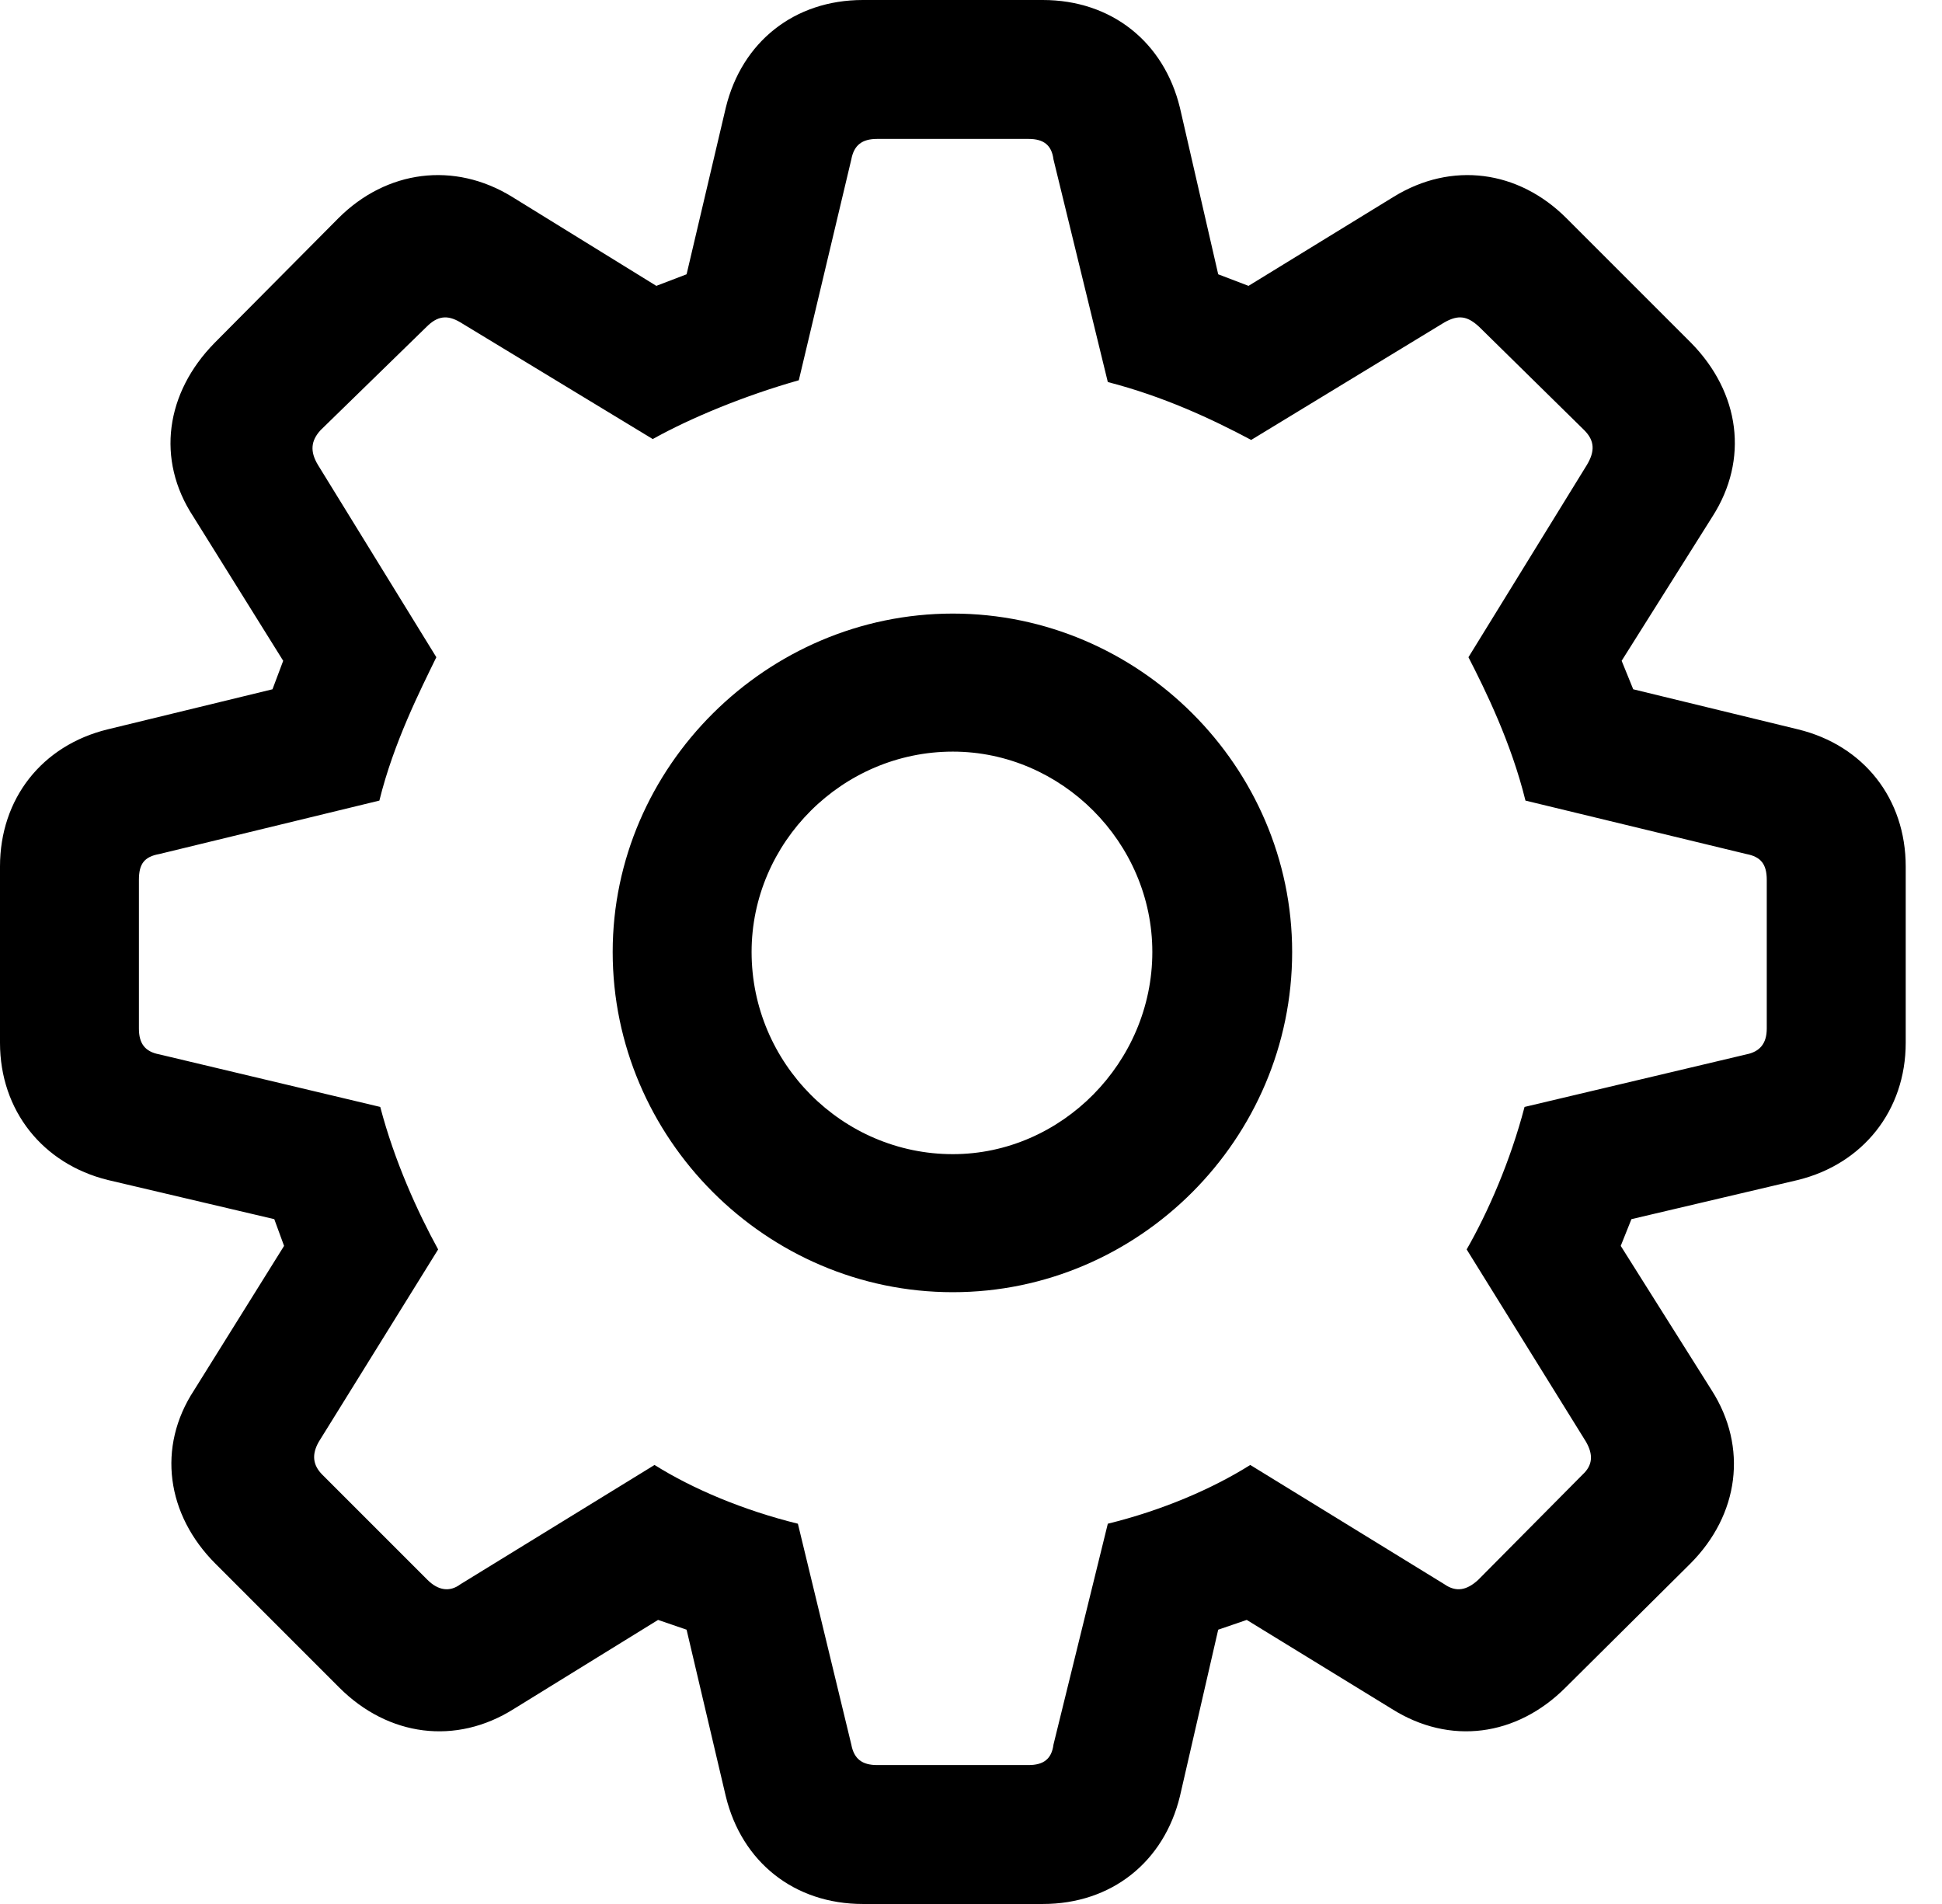
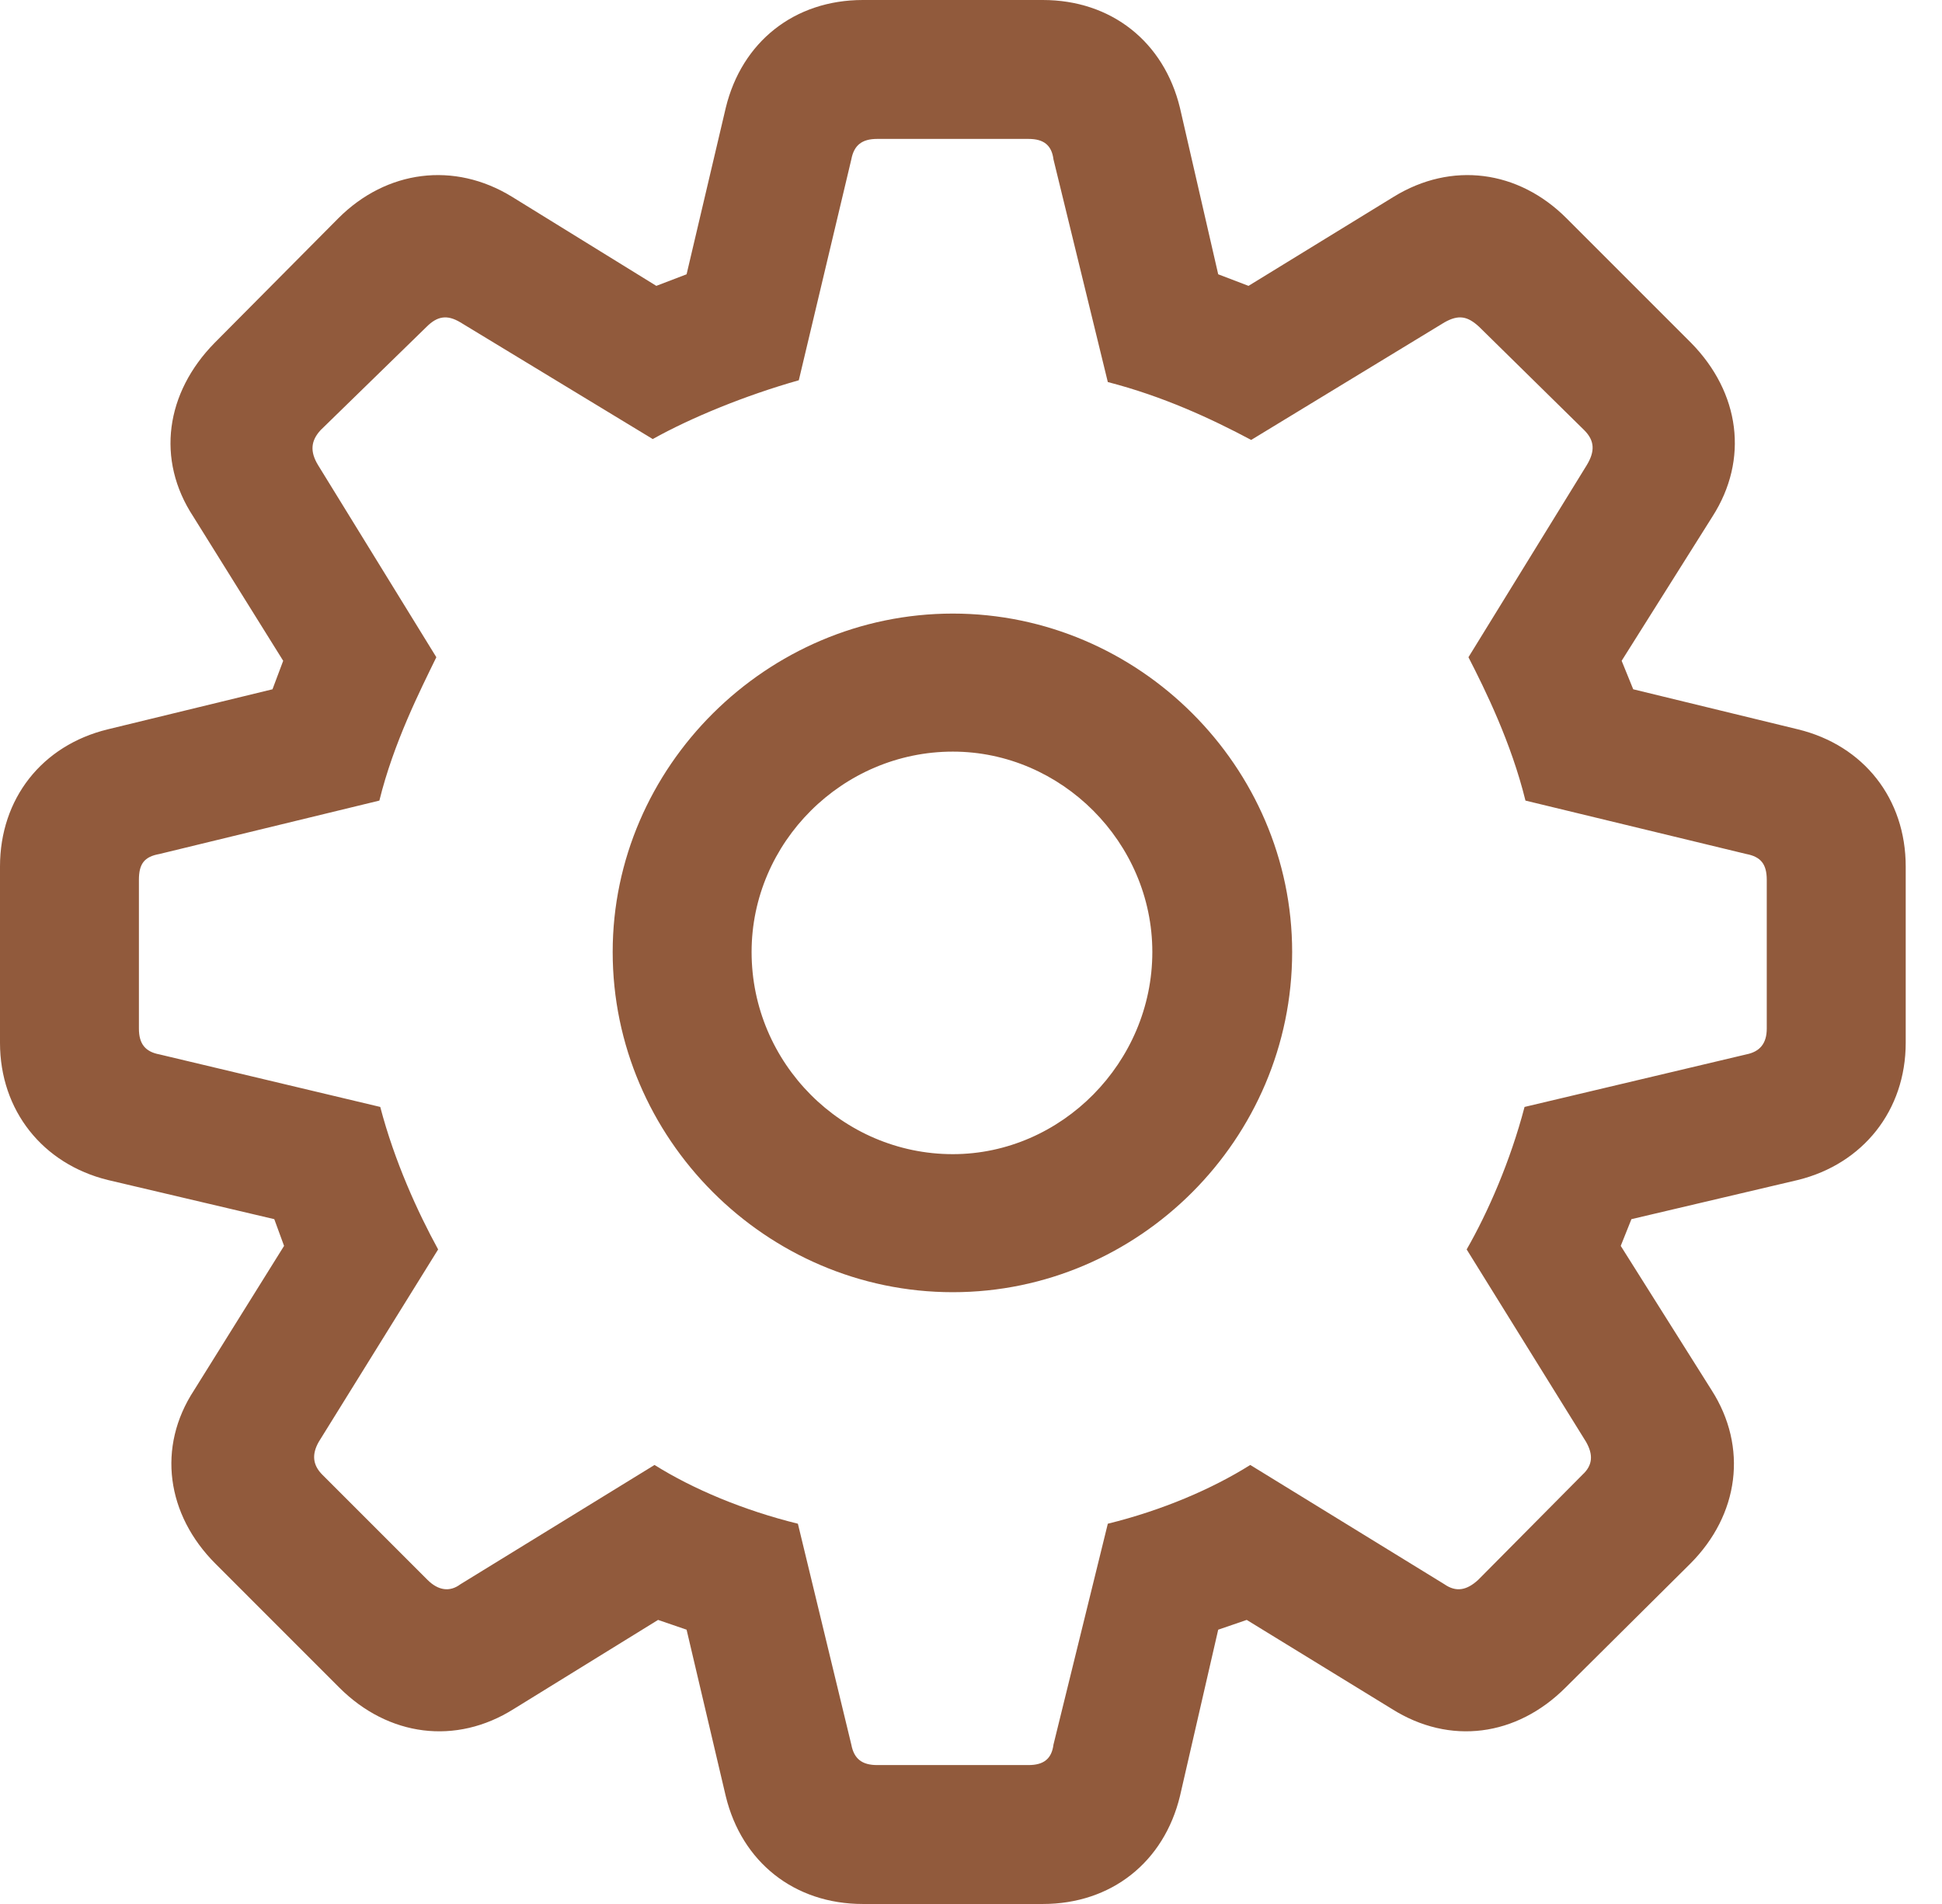
<svg xmlns="http://www.w3.org/2000/svg" width="51" height="50" viewBox="0 0 51 50" fill="none">
-   <path d="M22.661 50H27.385C29.186 50 30.566 48.901 30.987 47.17L31.992 42.797L32.741 42.54L36.553 44.878C38.073 45.837 39.827 45.603 41.113 44.317L44.387 41.066C45.673 39.78 45.907 38.003 44.949 36.506L42.563 32.718L42.844 32.016L47.217 30.987C48.924 30.566 50.047 29.163 50.047 27.385V22.755C50.047 20.977 48.948 19.574 47.217 19.153L42.891 18.101L42.587 17.353L44.972 13.564C45.931 12.067 45.697 10.313 44.411 9.004L41.137 5.73C39.874 4.467 38.12 4.233 36.6 5.168L32.788 7.507L31.992 7.203L30.987 2.83C30.566 1.099 29.186 0 27.385 0H22.661C20.861 0 19.481 1.099 19.06 2.83L18.031 7.203L17.236 7.507L13.447 5.168C11.927 4.233 10.15 4.467 8.887 5.73L5.636 9.004C4.35 10.313 4.093 12.067 5.075 13.564L7.437 17.353L7.156 18.101L2.83 19.153C1.099 19.574 0 20.977 0 22.755V27.385C0 29.163 1.123 30.566 2.83 30.987L7.203 32.016L7.46 32.718L5.098 36.506C4.116 38.003 4.373 39.78 5.66 41.066L8.91 44.317C10.196 45.603 11.974 45.837 13.494 44.878L17.282 42.54L18.031 42.797L19.06 47.17C19.481 48.901 20.861 50 22.661 50ZM23.035 46.352C22.638 46.352 22.427 46.188 22.357 45.814L20.954 40.014C19.528 39.663 18.195 39.102 17.189 38.471L12.091 41.604C11.81 41.815 11.506 41.768 11.225 41.487L8.466 38.728C8.209 38.471 8.185 38.19 8.372 37.862L11.506 32.811C10.968 31.829 10.36 30.496 9.986 29.069L4.186 27.689C3.812 27.619 3.648 27.409 3.648 27.011V23.106C3.648 22.685 3.789 22.498 4.186 22.427L9.963 21.024C10.337 19.504 11.038 18.124 11.459 17.259L8.349 12.208C8.138 11.857 8.162 11.576 8.419 11.296L11.202 8.583C11.483 8.302 11.74 8.255 12.091 8.466L17.142 11.53C18.148 10.968 19.574 10.383 20.978 9.986L22.357 4.186C22.427 3.812 22.638 3.648 23.035 3.648H27.011C27.409 3.648 27.619 3.812 27.666 4.186L29.093 10.033C30.543 10.407 31.805 10.992 32.858 11.553L37.933 8.466C38.307 8.255 38.541 8.302 38.845 8.583L41.604 11.296C41.885 11.576 41.885 11.857 41.675 12.208L38.564 17.259C39.008 18.124 39.687 19.504 40.061 21.024L45.861 22.427C46.235 22.498 46.398 22.685 46.398 23.106V27.011C46.398 27.409 46.211 27.619 45.861 27.689L40.037 29.069C39.663 30.496 39.079 31.829 38.517 32.811L41.651 37.862C41.838 38.19 41.838 38.471 41.557 38.728L38.821 41.487C38.517 41.768 38.237 41.815 37.933 41.604L32.834 38.471C31.829 39.102 30.519 39.663 29.093 40.014L27.666 45.814C27.619 46.188 27.409 46.352 27.011 46.352H23.035ZM25.023 33.934C29.911 33.934 33.934 29.911 33.934 25C33.934 20.136 29.911 16.113 25.023 16.113C20.136 16.113 16.09 20.136 16.09 25C16.09 29.888 20.112 33.934 25.023 33.934ZM25.023 30.309C22.123 30.309 19.738 27.923 19.738 25C19.738 22.123 22.123 19.738 25.023 19.738C27.877 19.738 30.262 22.123 30.262 25C30.262 27.9 27.877 30.309 25.023 30.309Z" fill="black" />
+   <path d="M22.661 50H27.385C29.186 50 30.566 48.901 30.987 47.17L31.992 42.797L32.741 42.54L36.553 44.878C38.073 45.837 39.827 45.603 41.113 44.317L44.387 41.066C45.673 39.78 45.907 38.003 44.949 36.506L42.563 32.718L42.844 32.016L47.217 30.987C48.924 30.566 50.047 29.163 50.047 27.385V22.755C50.047 20.977 48.948 19.574 47.217 19.153L42.891 18.101L42.587 17.353L44.972 13.564C45.931 12.067 45.697 10.313 44.411 9.004L41.137 5.73C39.874 4.467 38.12 4.233 36.6 5.168L32.788 7.507L31.992 7.203L30.987 2.83C30.566 1.099 29.186 0 27.385 0H22.661C20.861 0 19.481 1.099 19.06 2.83L18.031 7.203L17.236 7.507L13.447 5.168C11.927 4.233 10.15 4.467 8.887 5.73L5.636 9.004C4.35 10.313 4.093 12.067 5.075 13.564L7.437 17.353L7.156 18.101L2.83 19.153C1.099 19.574 0 20.977 0 22.755V27.385C0 29.163 1.123 30.566 2.83 30.987L7.203 32.016L7.46 32.718L5.098 36.506C4.116 38.003 4.373 39.78 5.66 41.066L8.91 44.317C10.196 45.603 11.974 45.837 13.494 44.878L17.282 42.54L18.031 42.797L19.06 47.17C19.481 48.901 20.861 50 22.661 50ZM23.035 46.352C22.638 46.352 22.427 46.188 22.357 45.814L20.954 40.014C19.528 39.663 18.195 39.102 17.189 38.471L12.091 41.604C11.81 41.815 11.506 41.768 11.225 41.487L8.466 38.728C8.209 38.471 8.185 38.19 8.372 37.862L11.506 32.811C10.968 31.829 10.36 30.496 9.986 29.069L4.186 27.689C3.812 27.619 3.648 27.409 3.648 27.011V23.106C3.648 22.685 3.789 22.498 4.186 22.427L9.963 21.024C10.337 19.504 11.038 18.124 11.459 17.259L8.349 12.208C8.138 11.857 8.162 11.576 8.419 11.296L11.202 8.583C11.483 8.302 11.74 8.255 12.091 8.466L17.142 11.53C18.148 10.968 19.574 10.383 20.978 9.986L22.357 4.186C22.427 3.812 22.638 3.648 23.035 3.648H27.011C27.409 3.648 27.619 3.812 27.666 4.186L29.093 10.033C30.543 10.407 31.805 10.992 32.858 11.553L37.933 8.466C38.307 8.255 38.541 8.302 38.845 8.583L41.604 11.296C41.885 11.576 41.885 11.857 41.675 12.208L38.564 17.259C39.008 18.124 39.687 19.504 40.061 21.024L45.861 22.427C46.235 22.498 46.398 22.685 46.398 23.106V27.011C46.398 27.409 46.211 27.619 45.861 27.689L40.037 29.069C39.663 30.496 39.079 31.829 38.517 32.811L41.651 37.862C41.838 38.19 41.838 38.471 41.557 38.728L38.821 41.487C38.517 41.768 38.237 41.815 37.933 41.604L32.834 38.471C31.829 39.102 30.519 39.663 29.093 40.014L27.666 45.814C27.619 46.188 27.409 46.352 27.011 46.352H23.035ZM25.023 33.934C29.911 33.934 33.934 29.911 33.934 25C33.934 20.136 29.911 16.113 25.023 16.113C20.136 16.113 16.09 20.136 16.09 25C16.09 29.888 20.112 33.934 25.023 33.934ZM25.023 30.309C22.123 30.309 19.738 27.923 19.738 25C19.738 22.123 22.123 19.738 25.023 19.738C27.877 19.738 30.262 22.123 30.262 25C30.262 27.9 27.877 30.309 25.023 30.309Z" fill="#915A3C" />
</svg>
